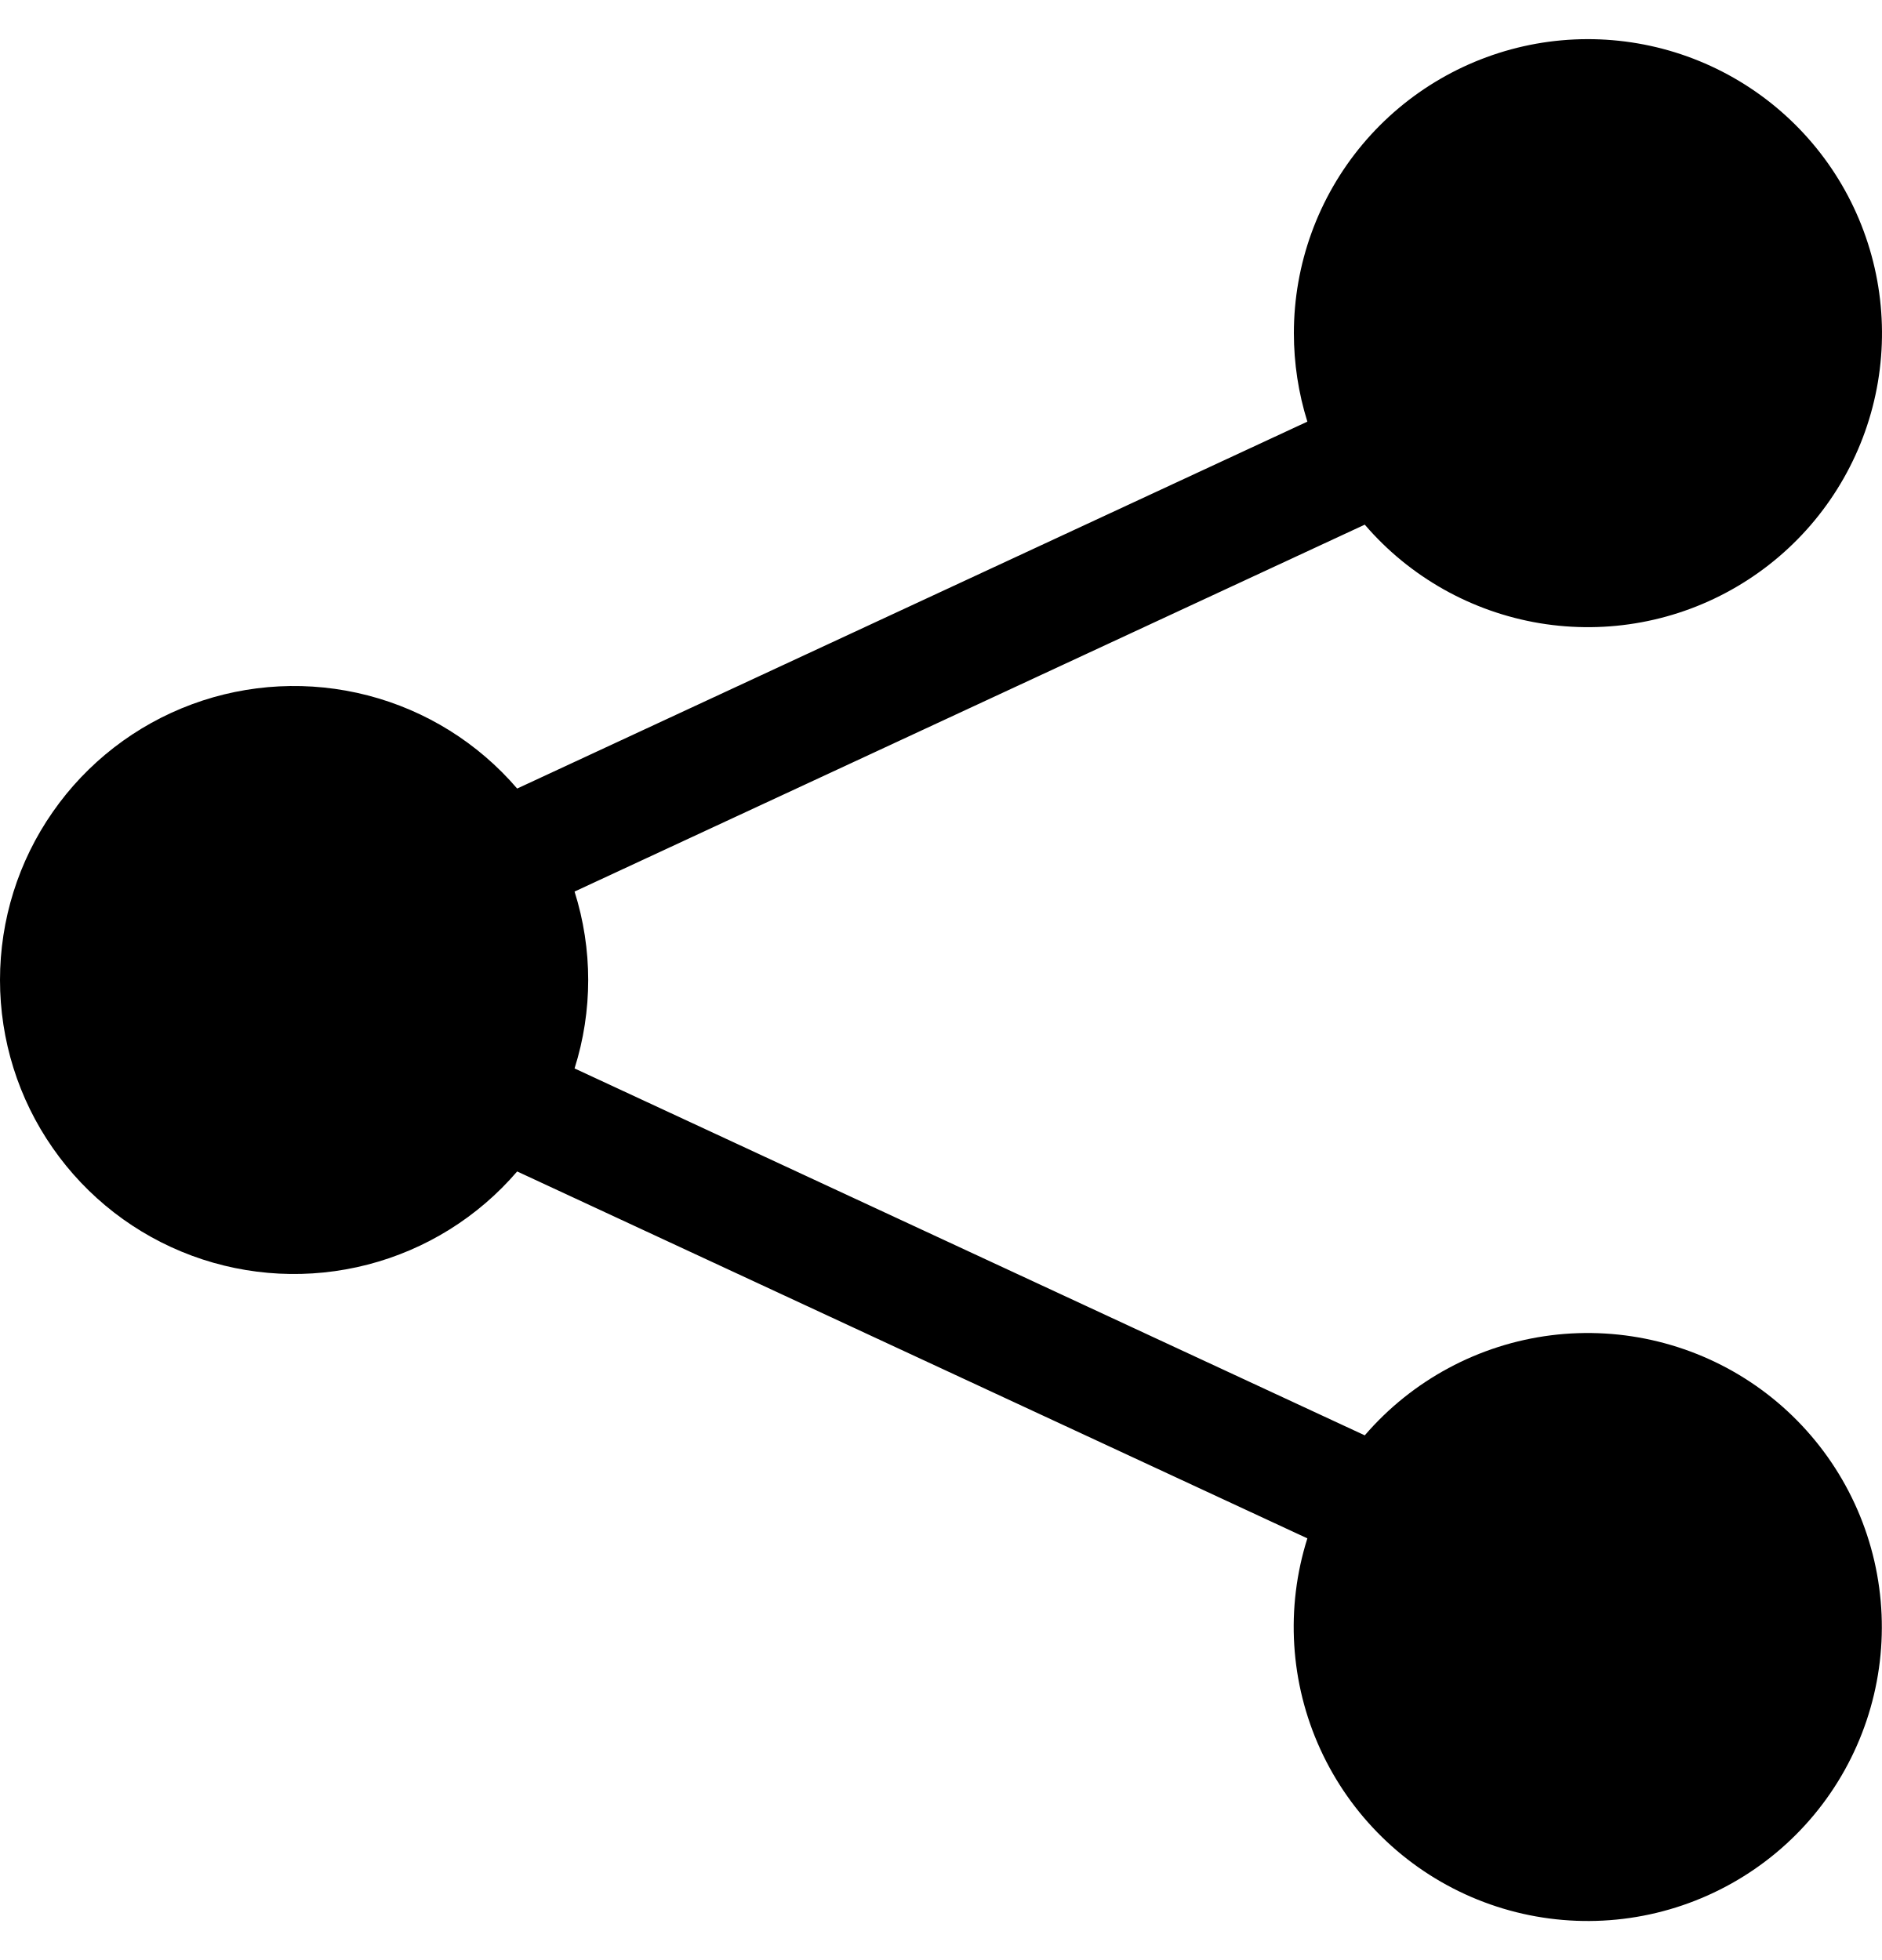
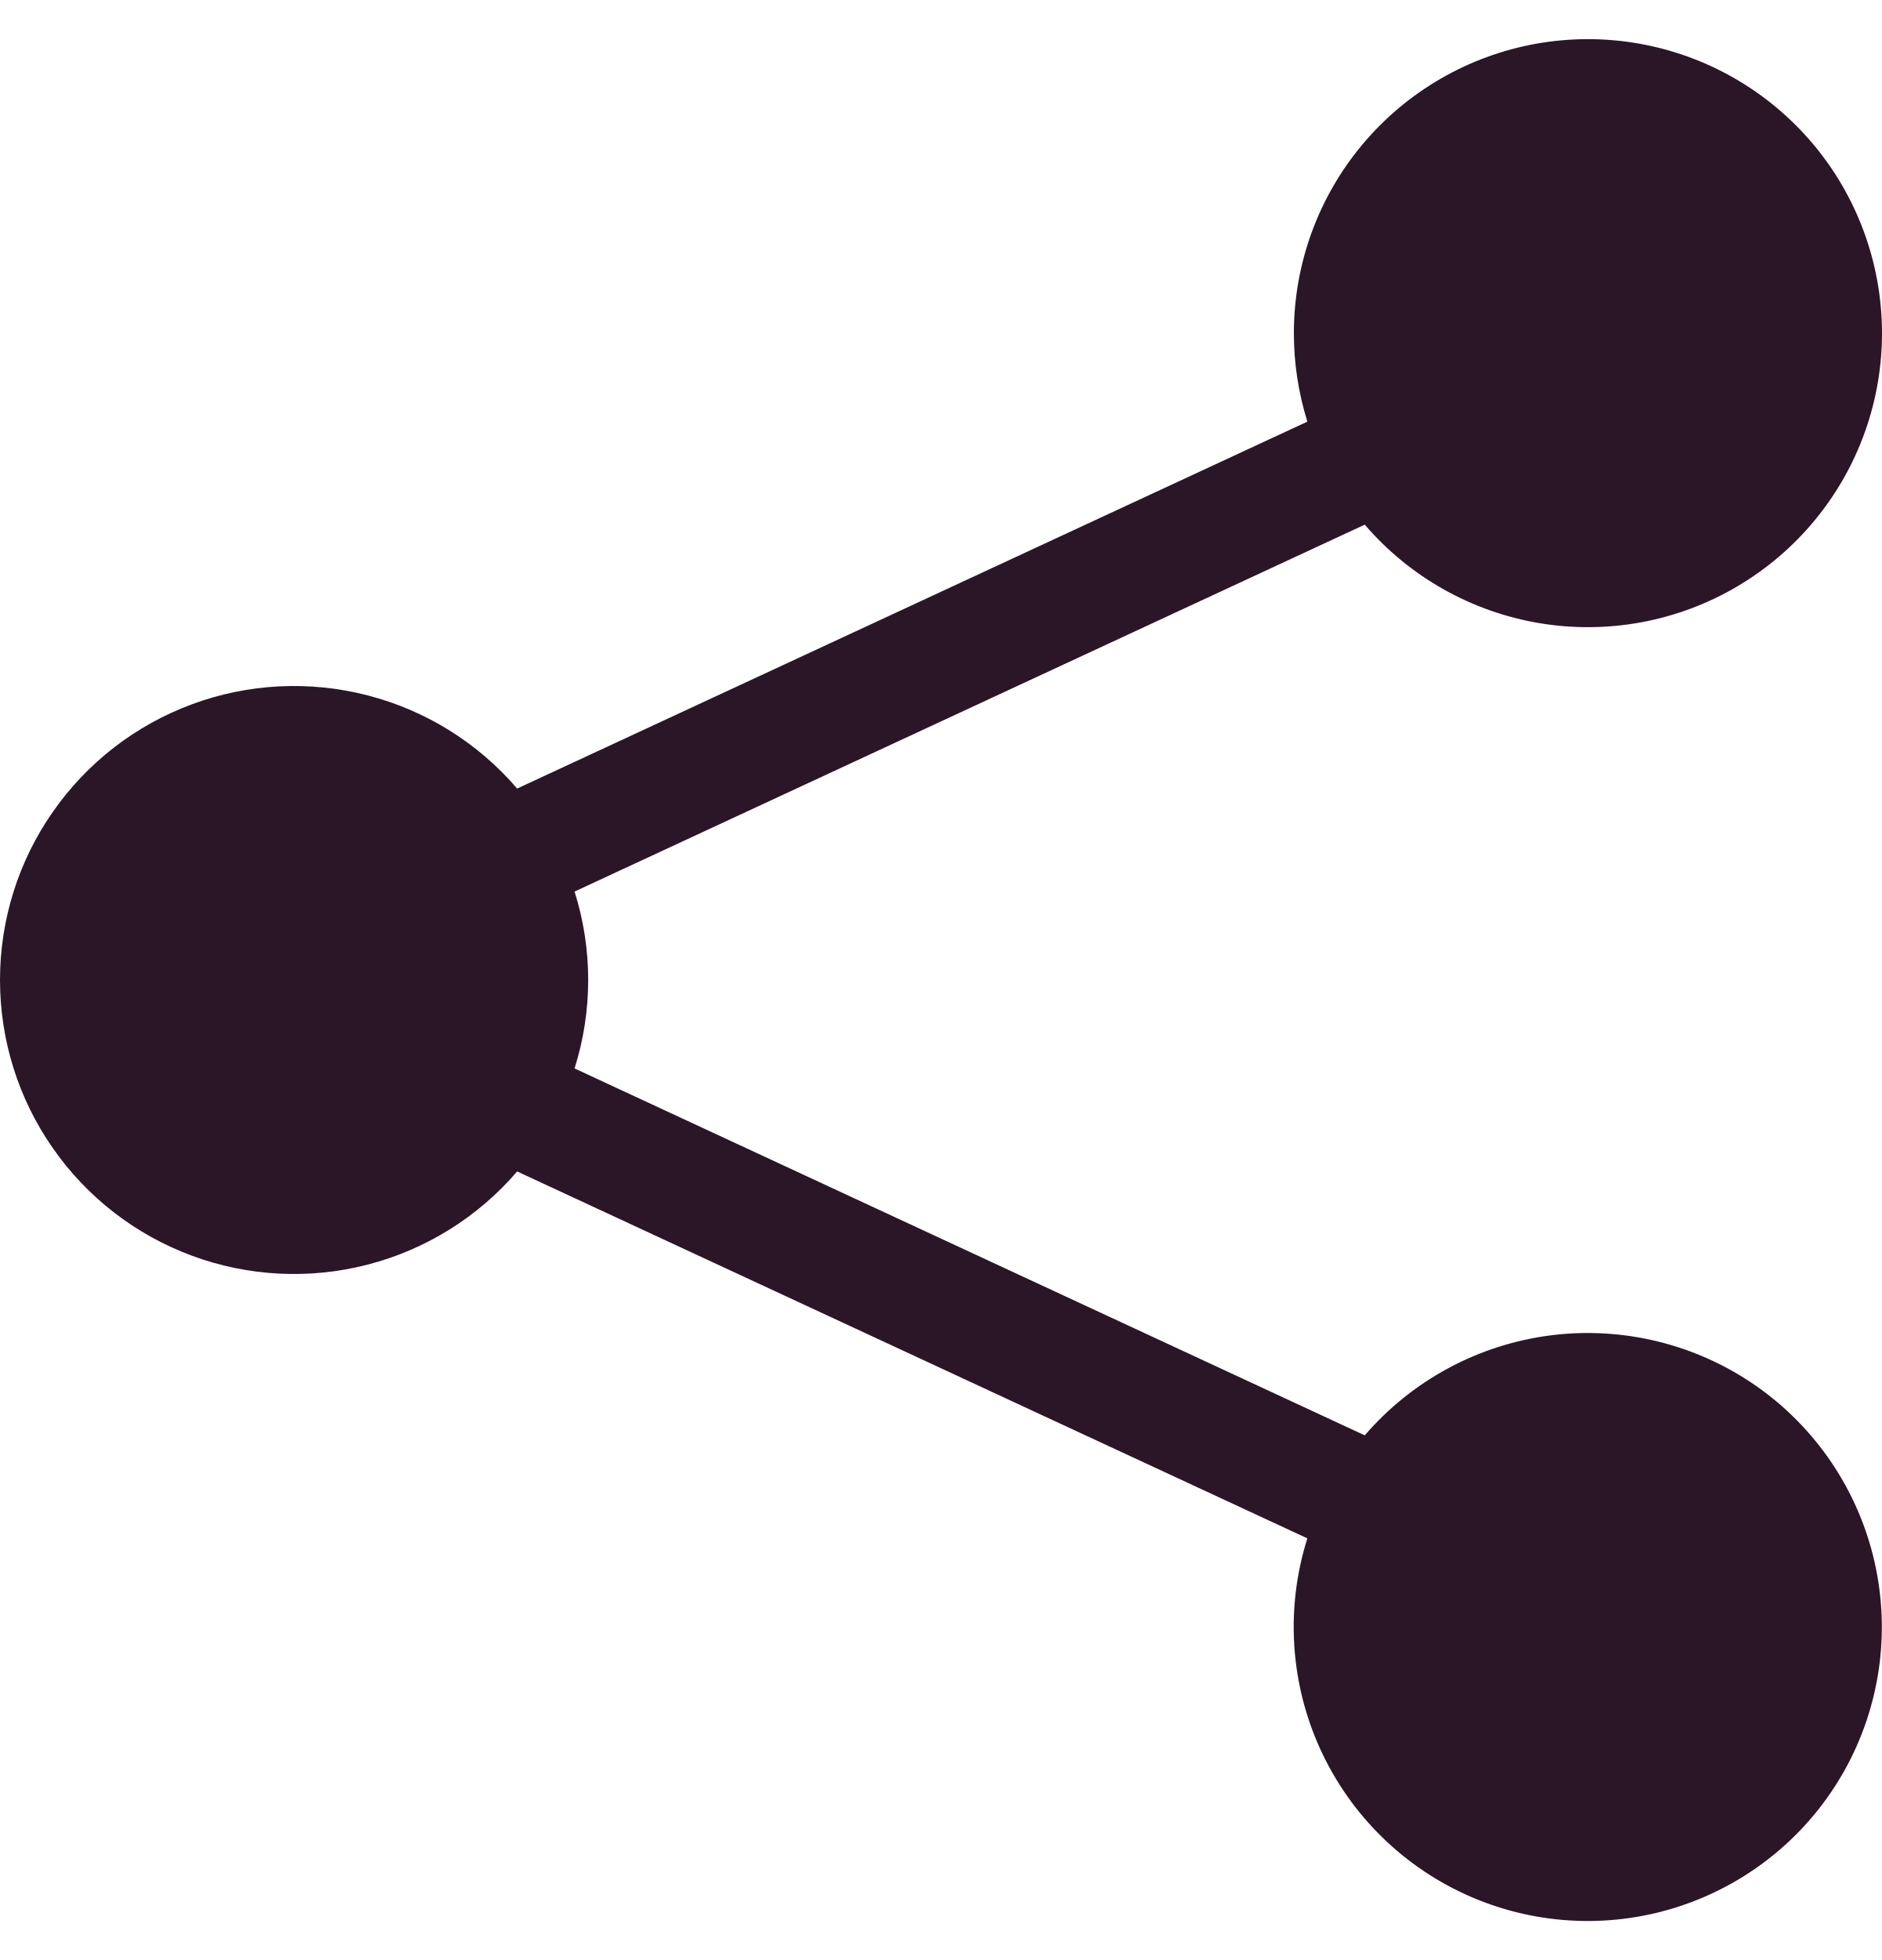
<svg xmlns="http://www.w3.org/2000/svg" width="24" height="25" viewBox="0 0 24 25" fill="none">
-   <path d="M16.5 4.25C16.5 3.37 16.809 2.518 17.374 1.843C17.938 1.169 18.722 0.714 19.588 0.558C20.454 0.403 21.347 0.557 22.111 0.994C22.875 1.431 23.461 2.122 23.766 2.947C24.072 3.772 24.078 4.678 23.783 5.507C23.488 6.336 22.91 7.035 22.152 7.481C21.394 7.928 20.503 8.093 19.635 7.949C18.767 7.804 17.977 7.36 17.404 6.692L7.327 11.372C7.559 12.106 7.559 12.894 7.327 13.628L17.404 18.308C18.01 17.604 18.856 17.149 19.778 17.032C20.7 16.916 21.632 17.146 22.394 17.677C23.156 18.209 23.693 19.005 23.902 19.91C24.111 20.816 23.976 21.766 23.524 22.578C23.072 23.39 22.334 24.004 21.454 24.303C20.575 24.602 19.615 24.564 18.762 24.196C17.909 23.828 17.223 23.156 16.837 22.311C16.451 21.466 16.392 20.508 16.672 19.622L6.595 14.942C6.097 15.523 5.432 15.938 4.69 16.13C3.949 16.322 3.166 16.283 2.448 16.017C1.729 15.751 1.109 15.271 0.672 14.642C0.234 14.014 -0 13.266 -0 12.5C-0 11.734 0.234 10.986 0.672 10.358C1.109 9.729 1.729 9.249 2.448 8.983C3.166 8.717 3.949 8.678 4.69 8.87C5.432 9.062 6.097 9.477 6.595 10.058L16.672 5.378C16.558 5.013 16.5 4.633 16.5 4.25V4.25Z" fill="black" />
+   <path d="M16.5 4.25C16.5 3.37 16.809 2.518 17.374 1.843C17.938 1.169 18.722 0.714 19.588 0.558C20.454 0.403 21.347 0.557 22.111 0.994C22.875 1.431 23.461 2.122 23.766 2.947C24.072 3.772 24.078 4.678 23.783 5.507C23.488 6.336 22.91 7.035 22.152 7.481C21.394 7.928 20.503 8.093 19.635 7.949C18.767 7.804 17.977 7.36 17.404 6.692L7.327 11.372C7.559 12.106 7.559 12.894 7.327 13.628L17.404 18.308C18.01 17.604 18.856 17.149 19.778 17.032C20.7 16.916 21.632 17.146 22.394 17.677C23.156 18.209 23.693 19.005 23.902 19.91C24.111 20.816 23.976 21.766 23.524 22.578C23.072 23.39 22.334 24.004 21.454 24.303C20.575 24.602 19.615 24.564 18.762 24.196C17.909 23.828 17.223 23.156 16.837 22.311C16.451 21.466 16.392 20.508 16.672 19.622L6.595 14.942C6.097 15.523 5.432 15.938 4.69 16.13C3.949 16.322 3.166 16.283 2.448 16.017C1.729 15.751 1.109 15.271 0.672 14.642C0.234 14.014 -0 13.266 -0 12.5C-0 11.734 0.234 10.986 0.672 10.358C1.109 9.729 1.729 9.249 2.448 8.983C3.166 8.717 3.949 8.678 4.69 8.87C5.432 9.062 6.097 9.477 6.595 10.058L16.672 5.378C16.558 5.013 16.5 4.633 16.5 4.25V4.25Z" fill="#2B1628" />
</svg>
